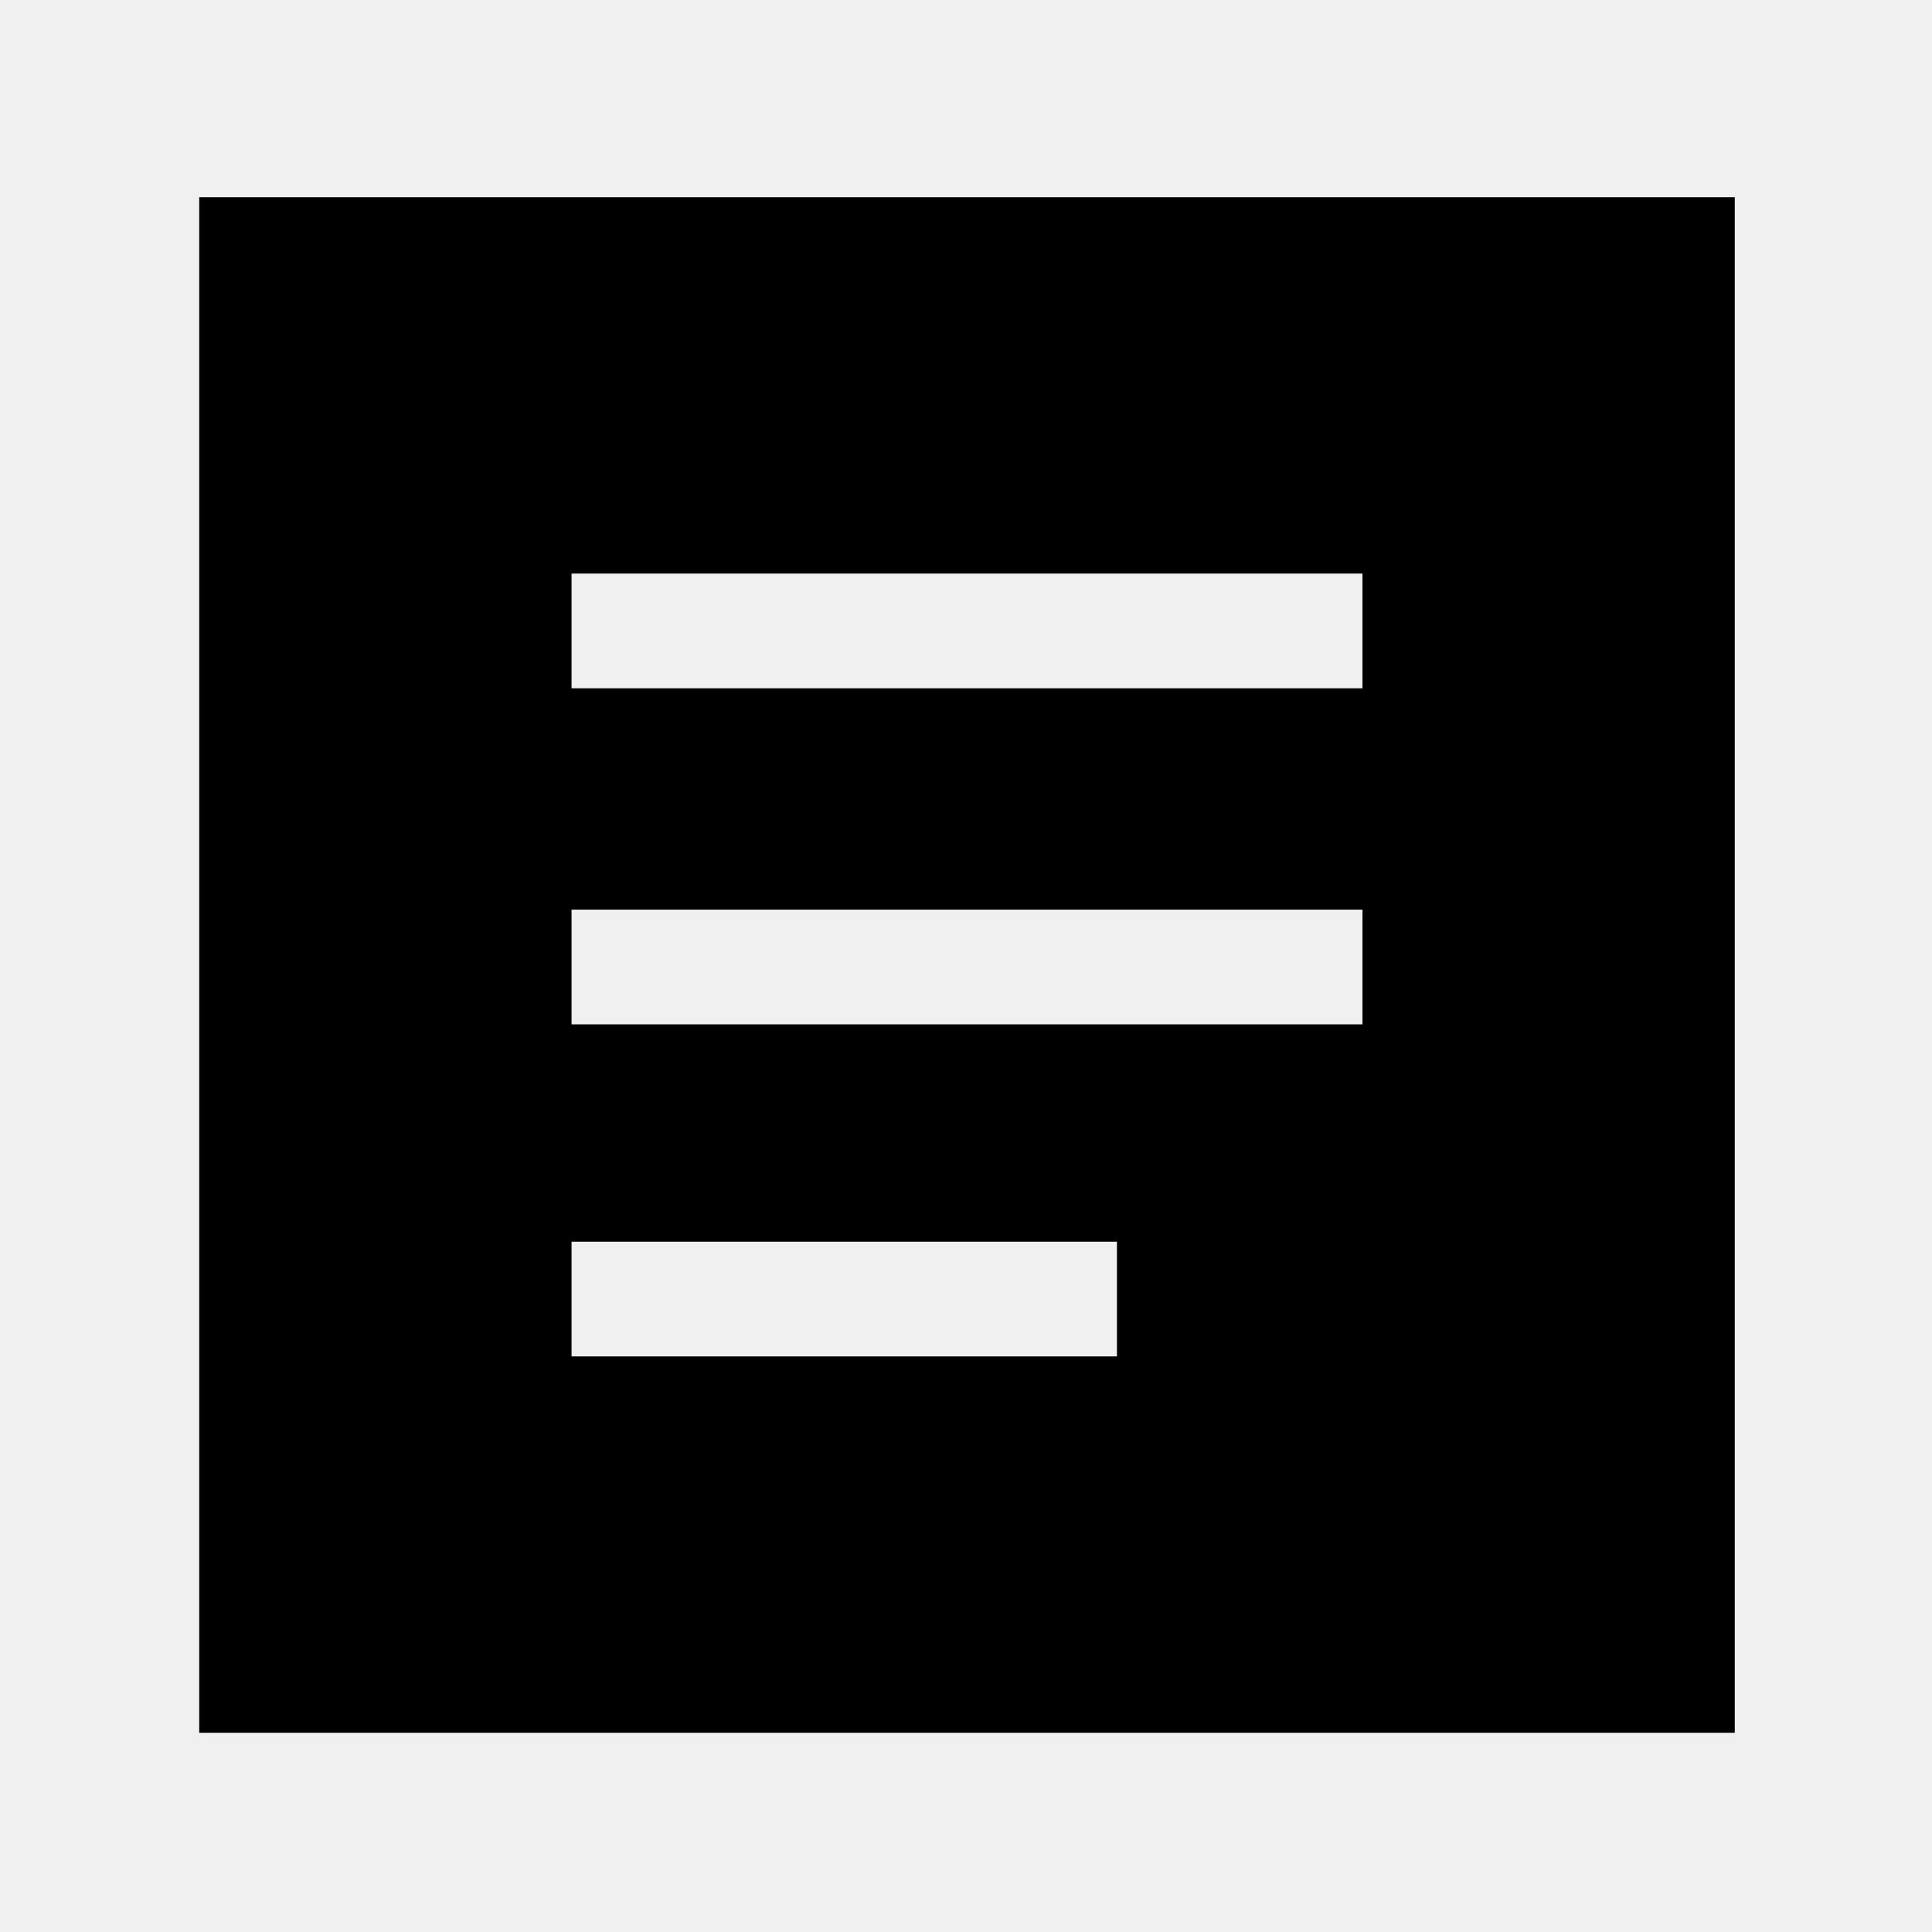
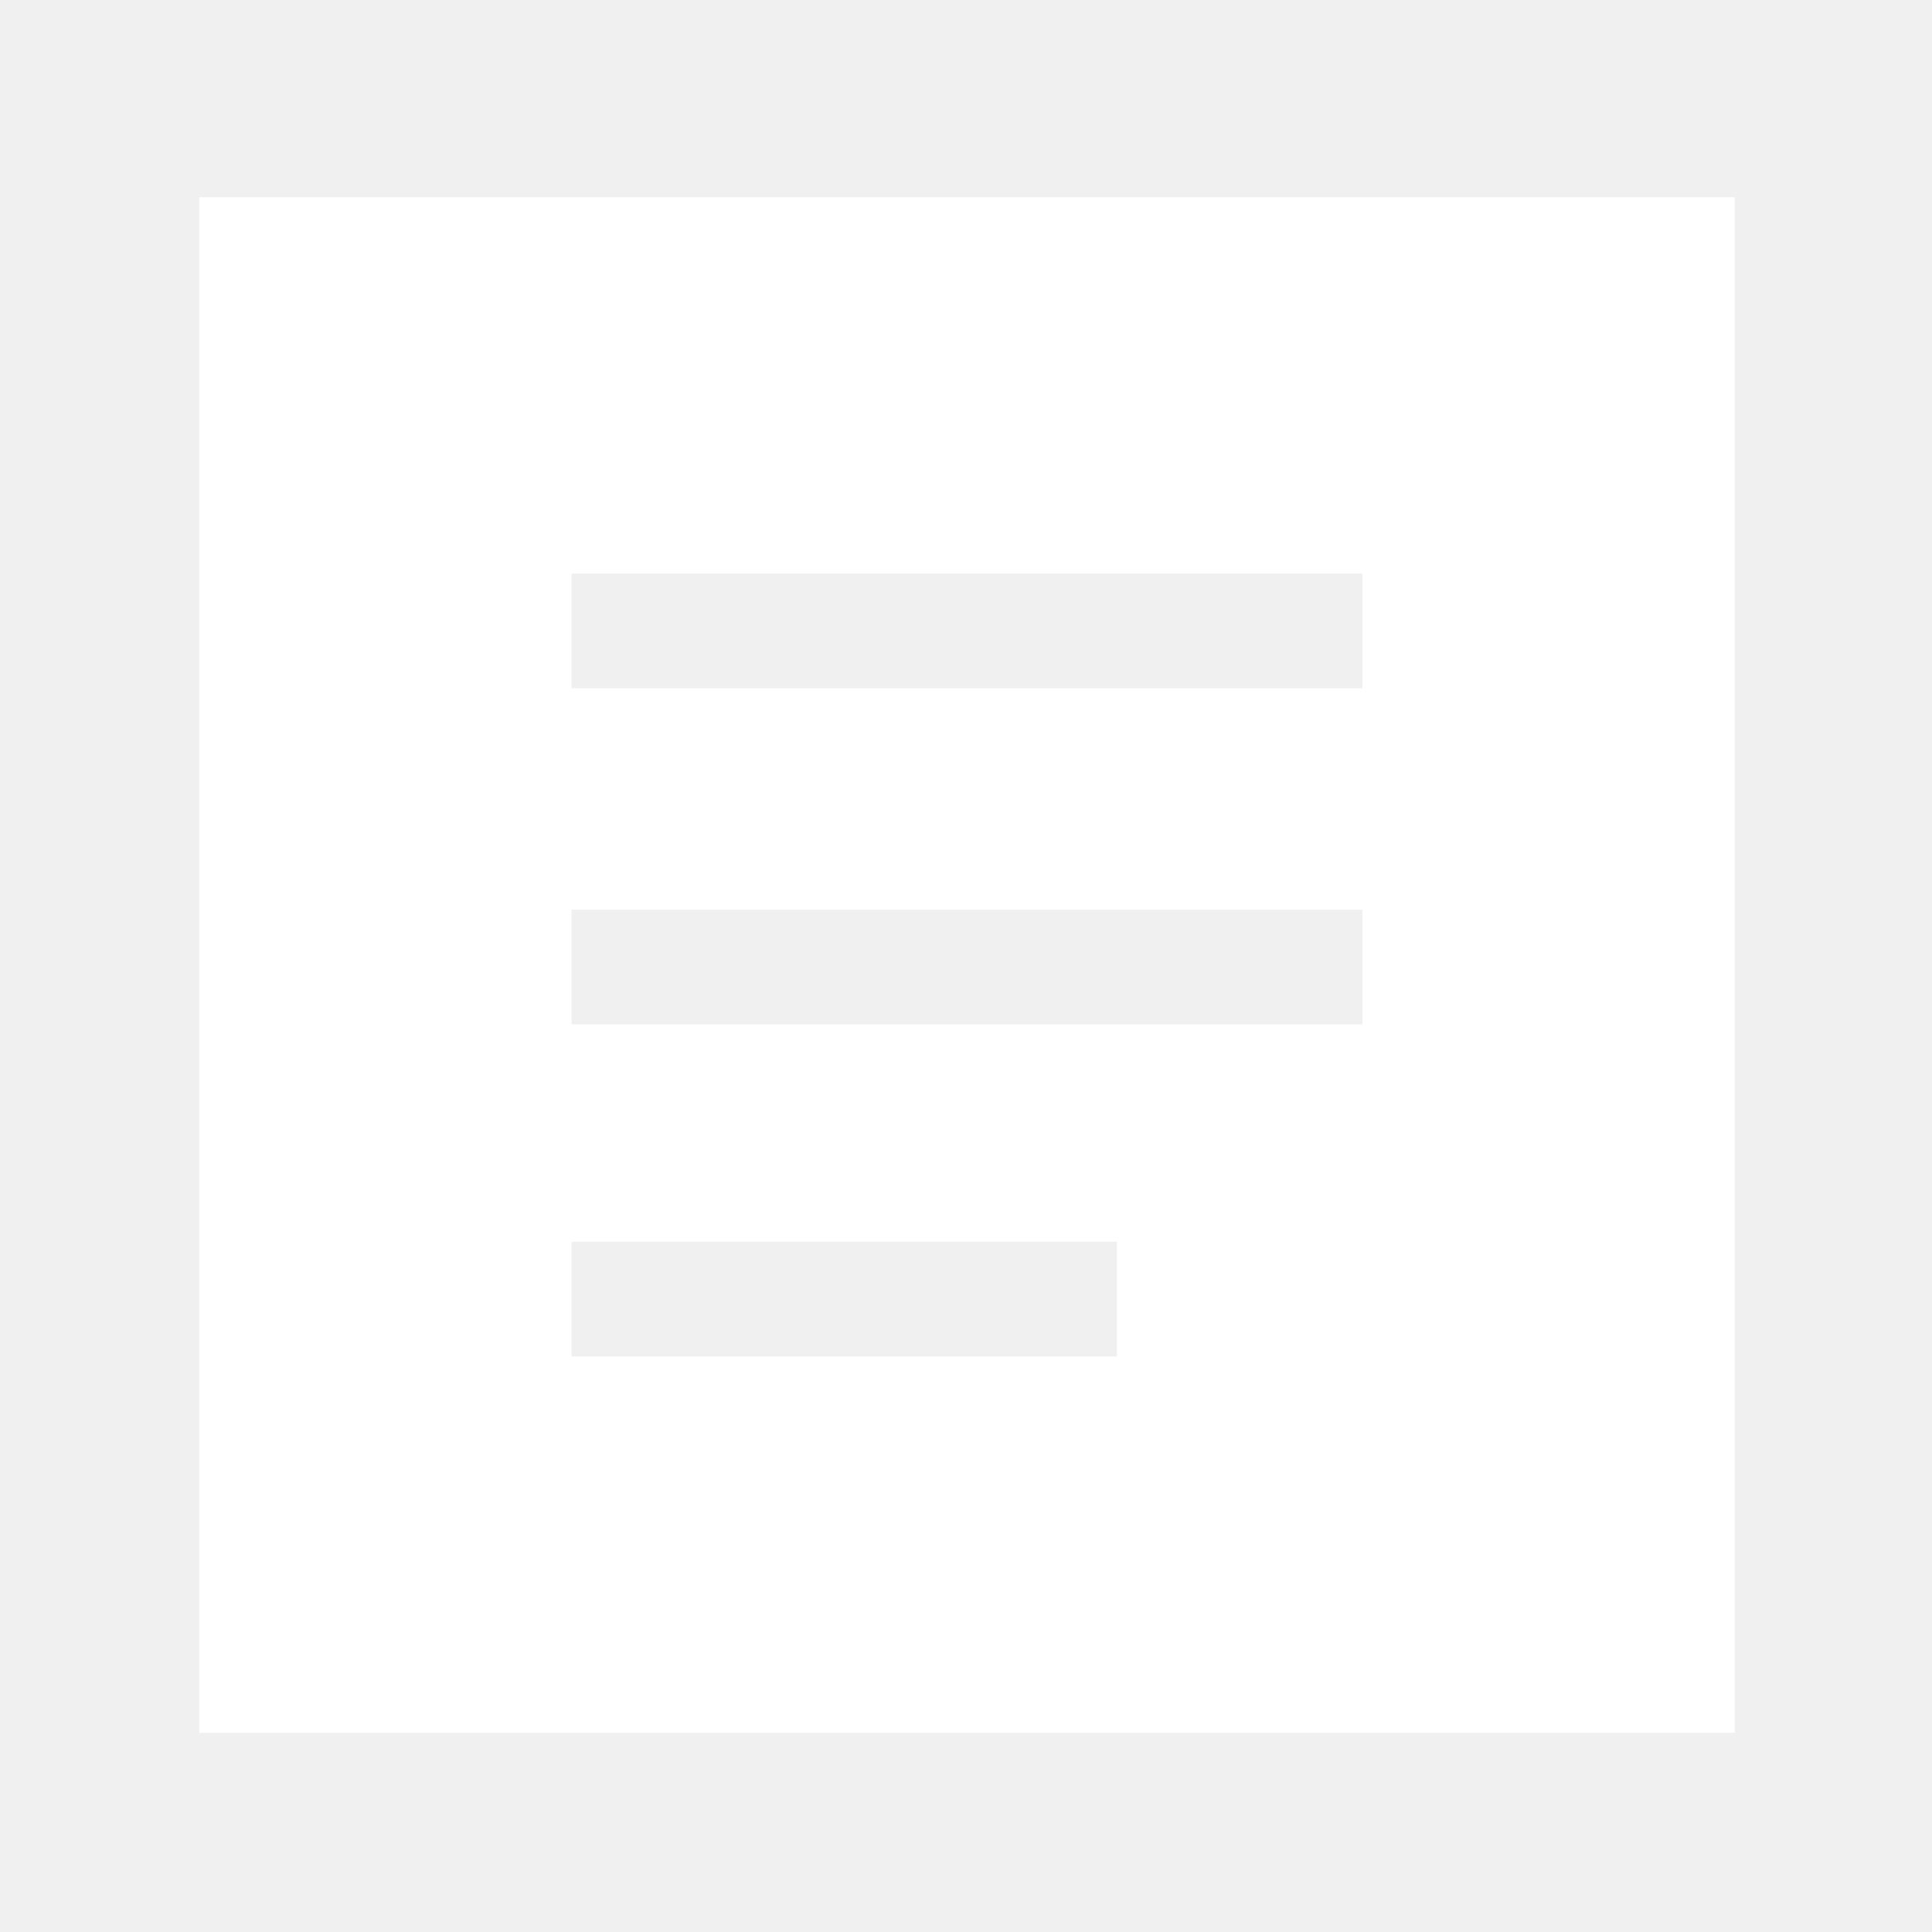
- <svg xmlns="http://www.w3.org/2000/svg" height="48" viewBox="0 96 960 960" width="48">
+ <svg xmlns="http://www.w3.org/2000/svg" fill="#fff" height="48" viewBox="0 96 960 960" width="48">
  <path d="M284 770h271v-57H284v57Zm0-165h393v-57H284v57Zm0-167h393v-57H284v57ZM99 957V194h763v763H99Z" />
</svg>
